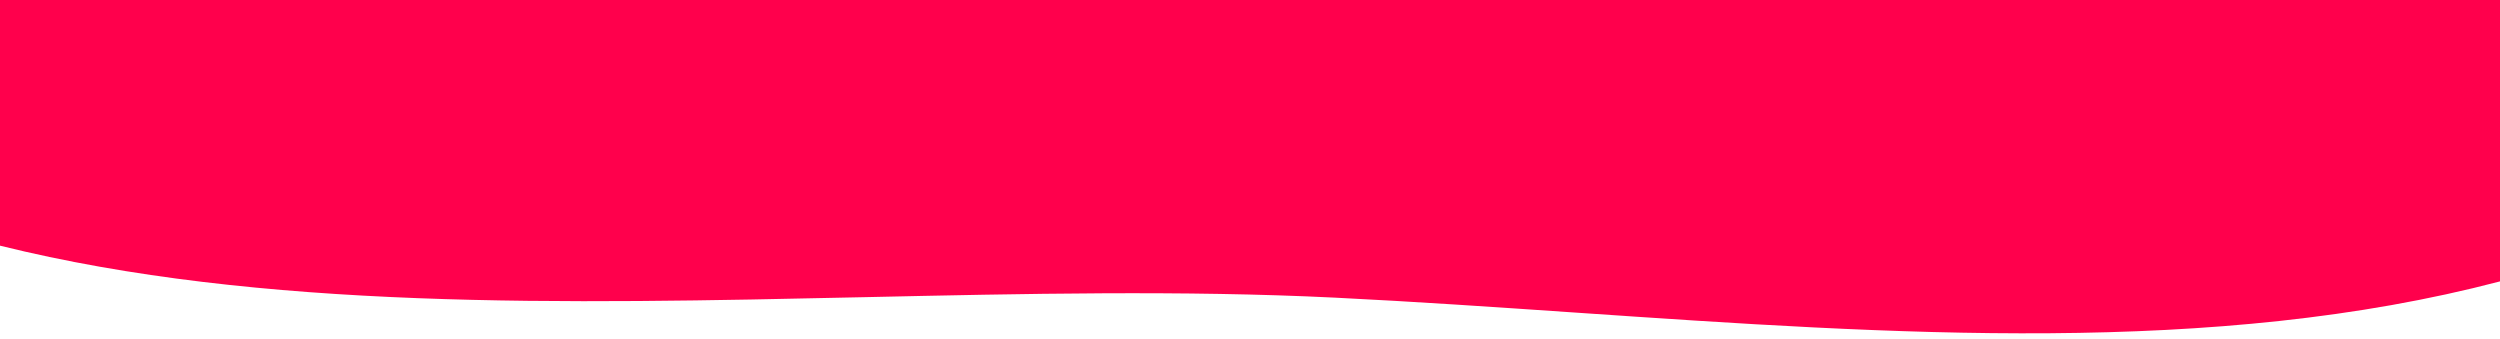
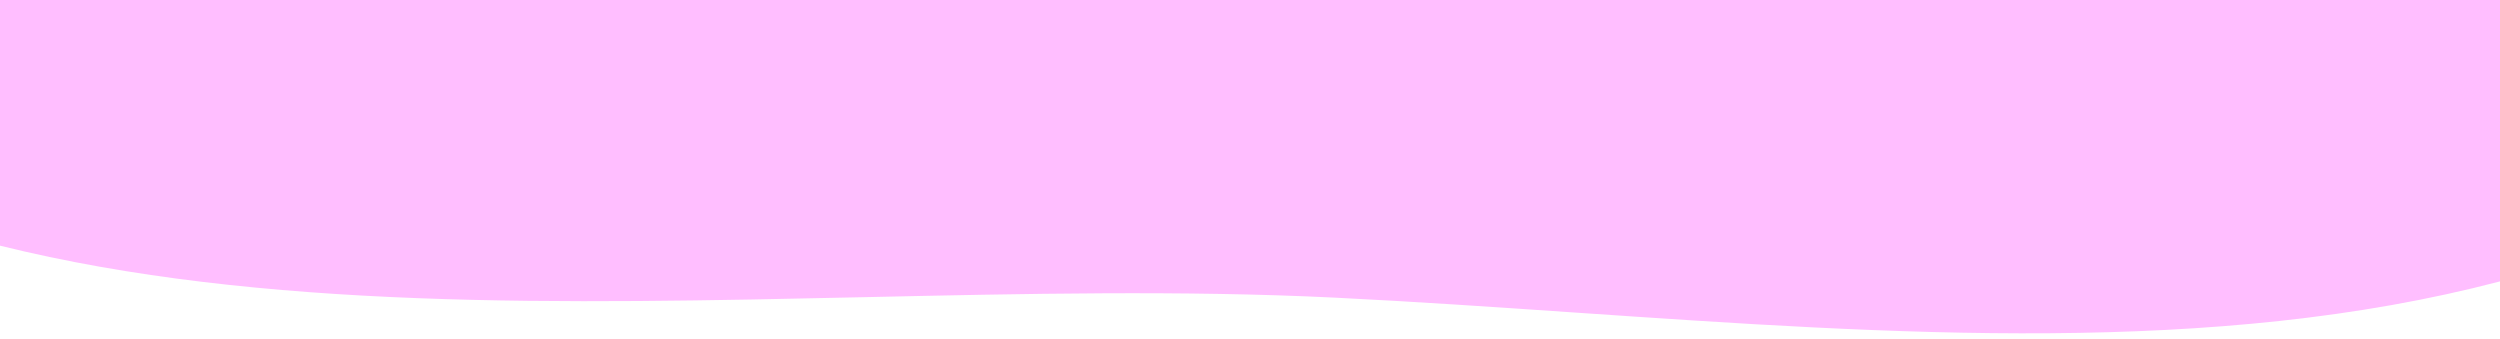
<svg xmlns="http://www.w3.org/2000/svg" width="428" height="58" viewBox="0 0 428 58" fill="none">
-   <path d="M428 48.174C379.096 61.002 324.145 57.24 269.678 53.512C255.897 52.569 242.147 51.627 228.534 50.957C202.568 49.679 175.276 50.278 147.831 50.879C96.531 52.003 44.699 53.138 0 42.057V0H428V48.174Z" fill="#FF004C" />
+   <path d="M428 48.174C379.096 61.002 324.145 57.24 269.678 53.512C255.897 52.569 242.147 51.627 228.534 50.957C202.568 49.679 175.276 50.278 147.831 50.879C96.531 52.003 44.699 53.138 0 42.057V0H428V48.174Z" fill="#FFBEFF" />
</svg>
